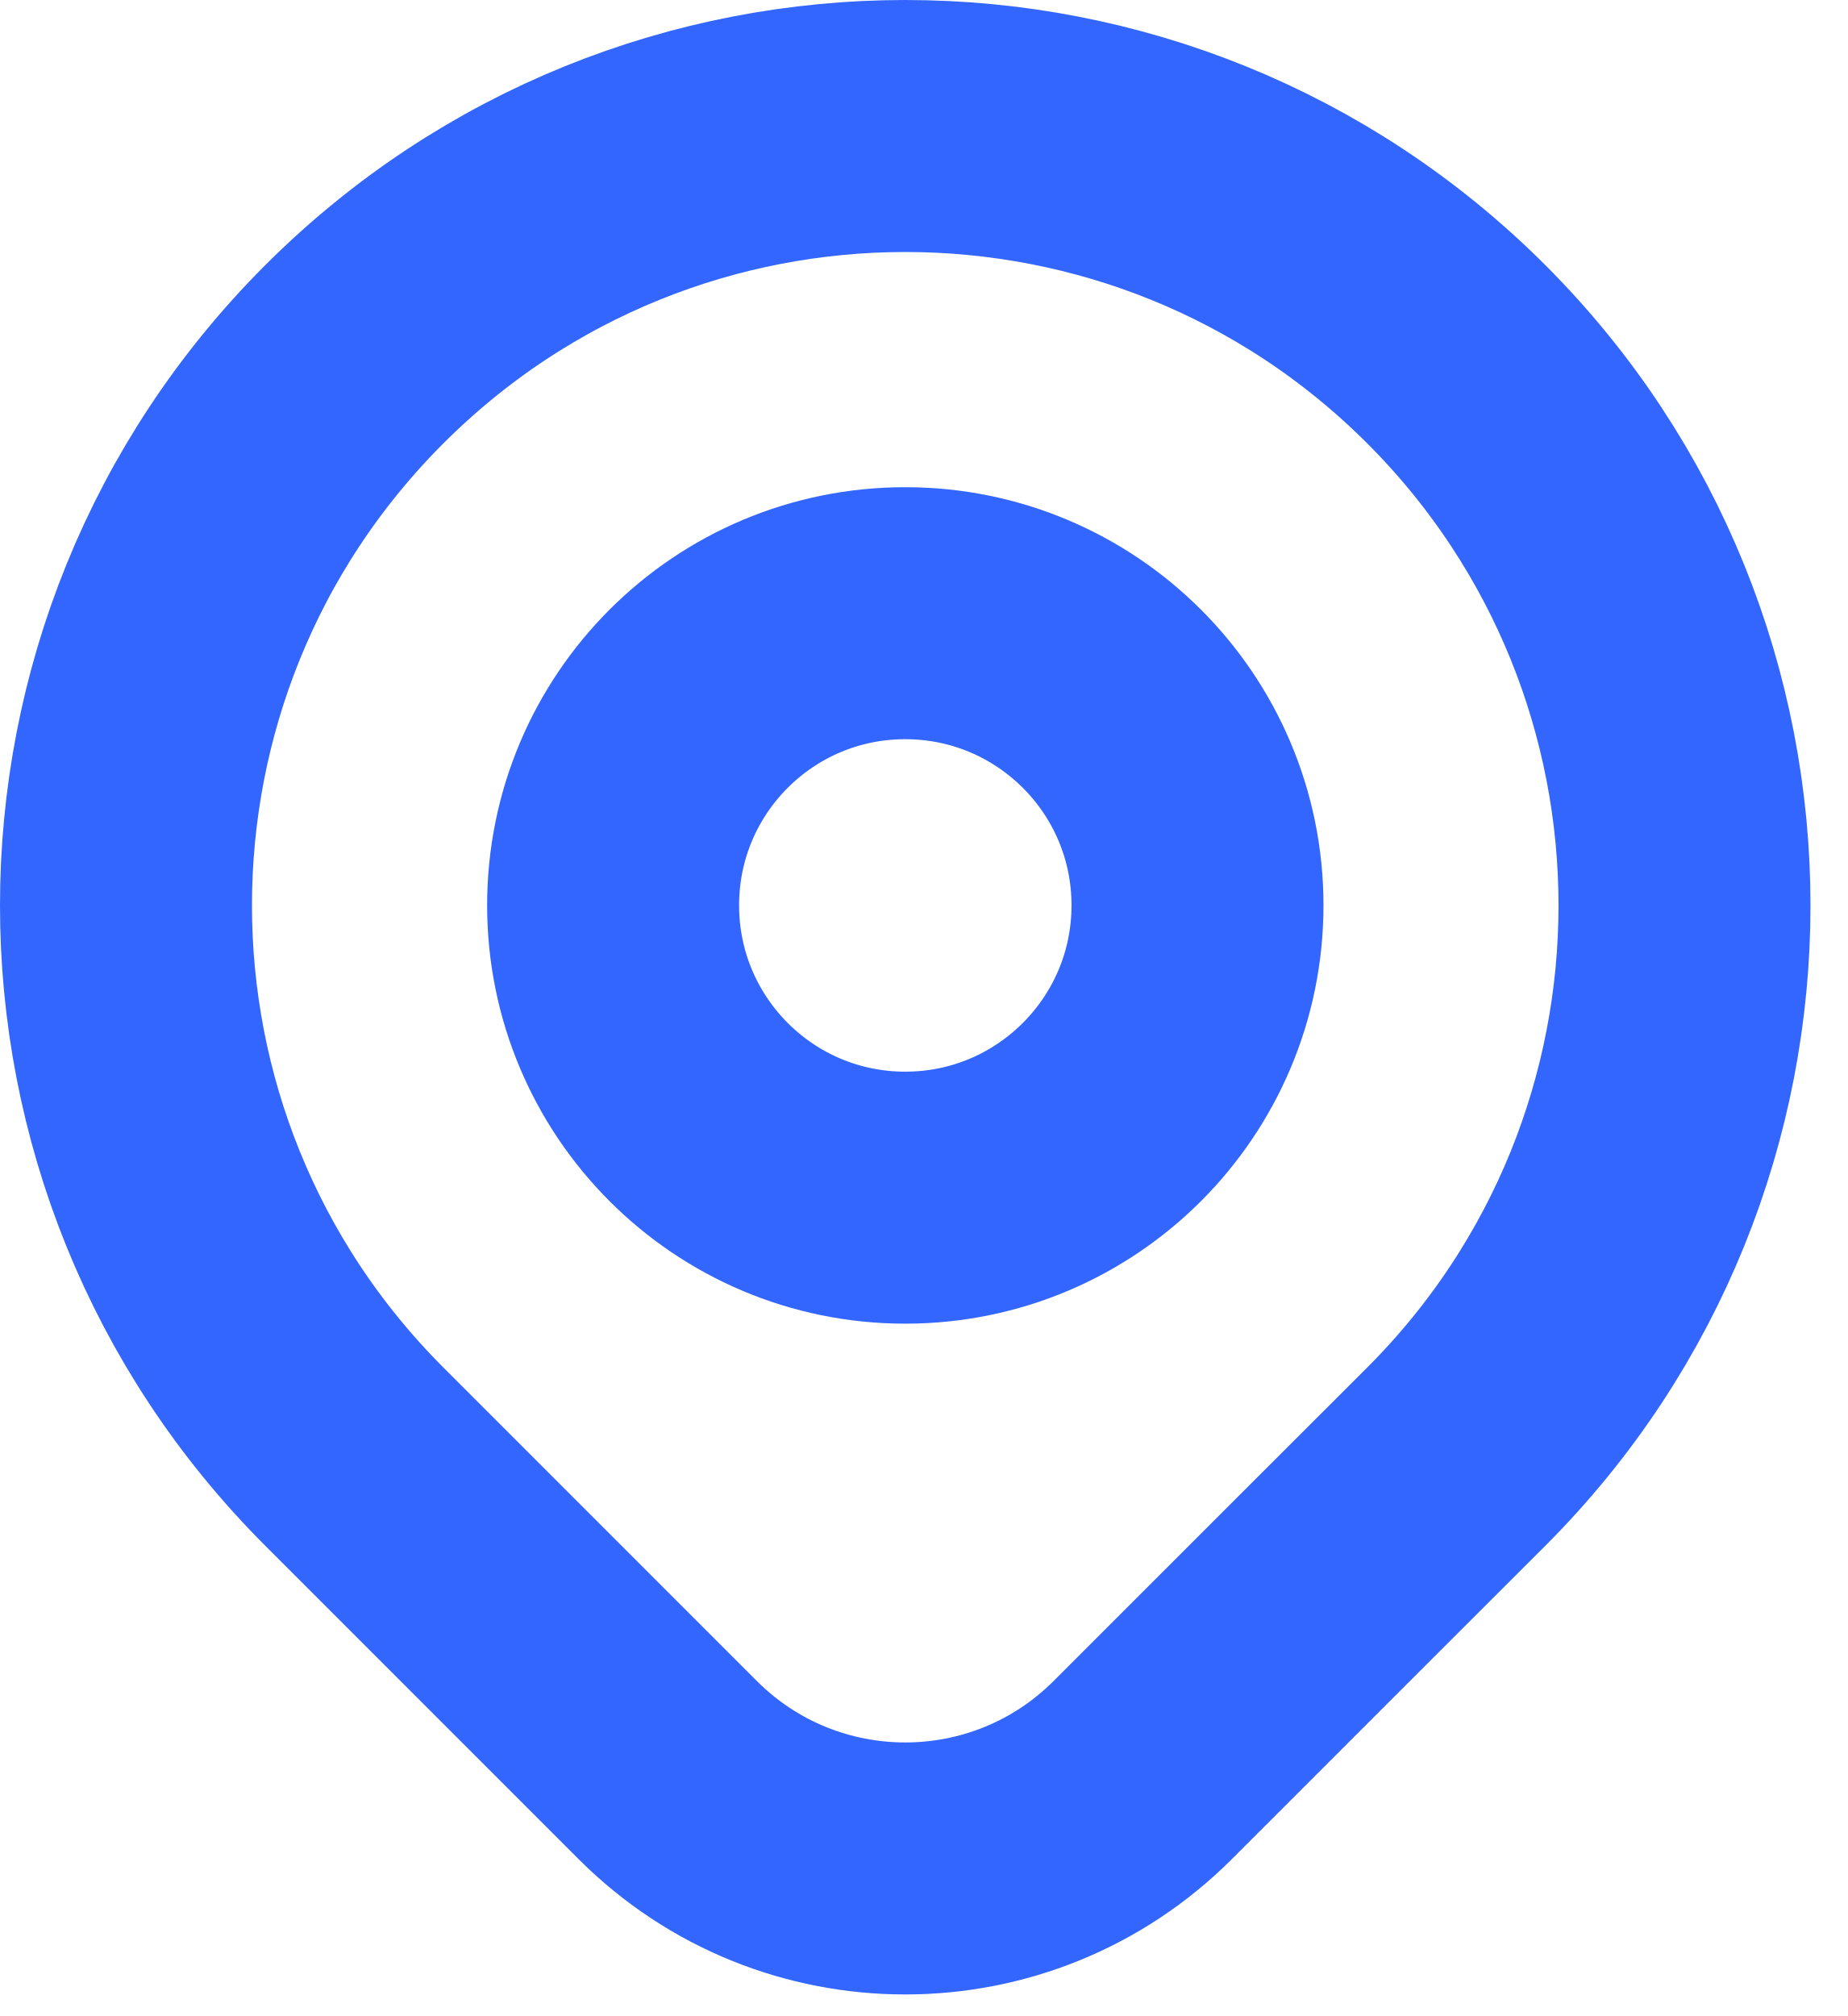
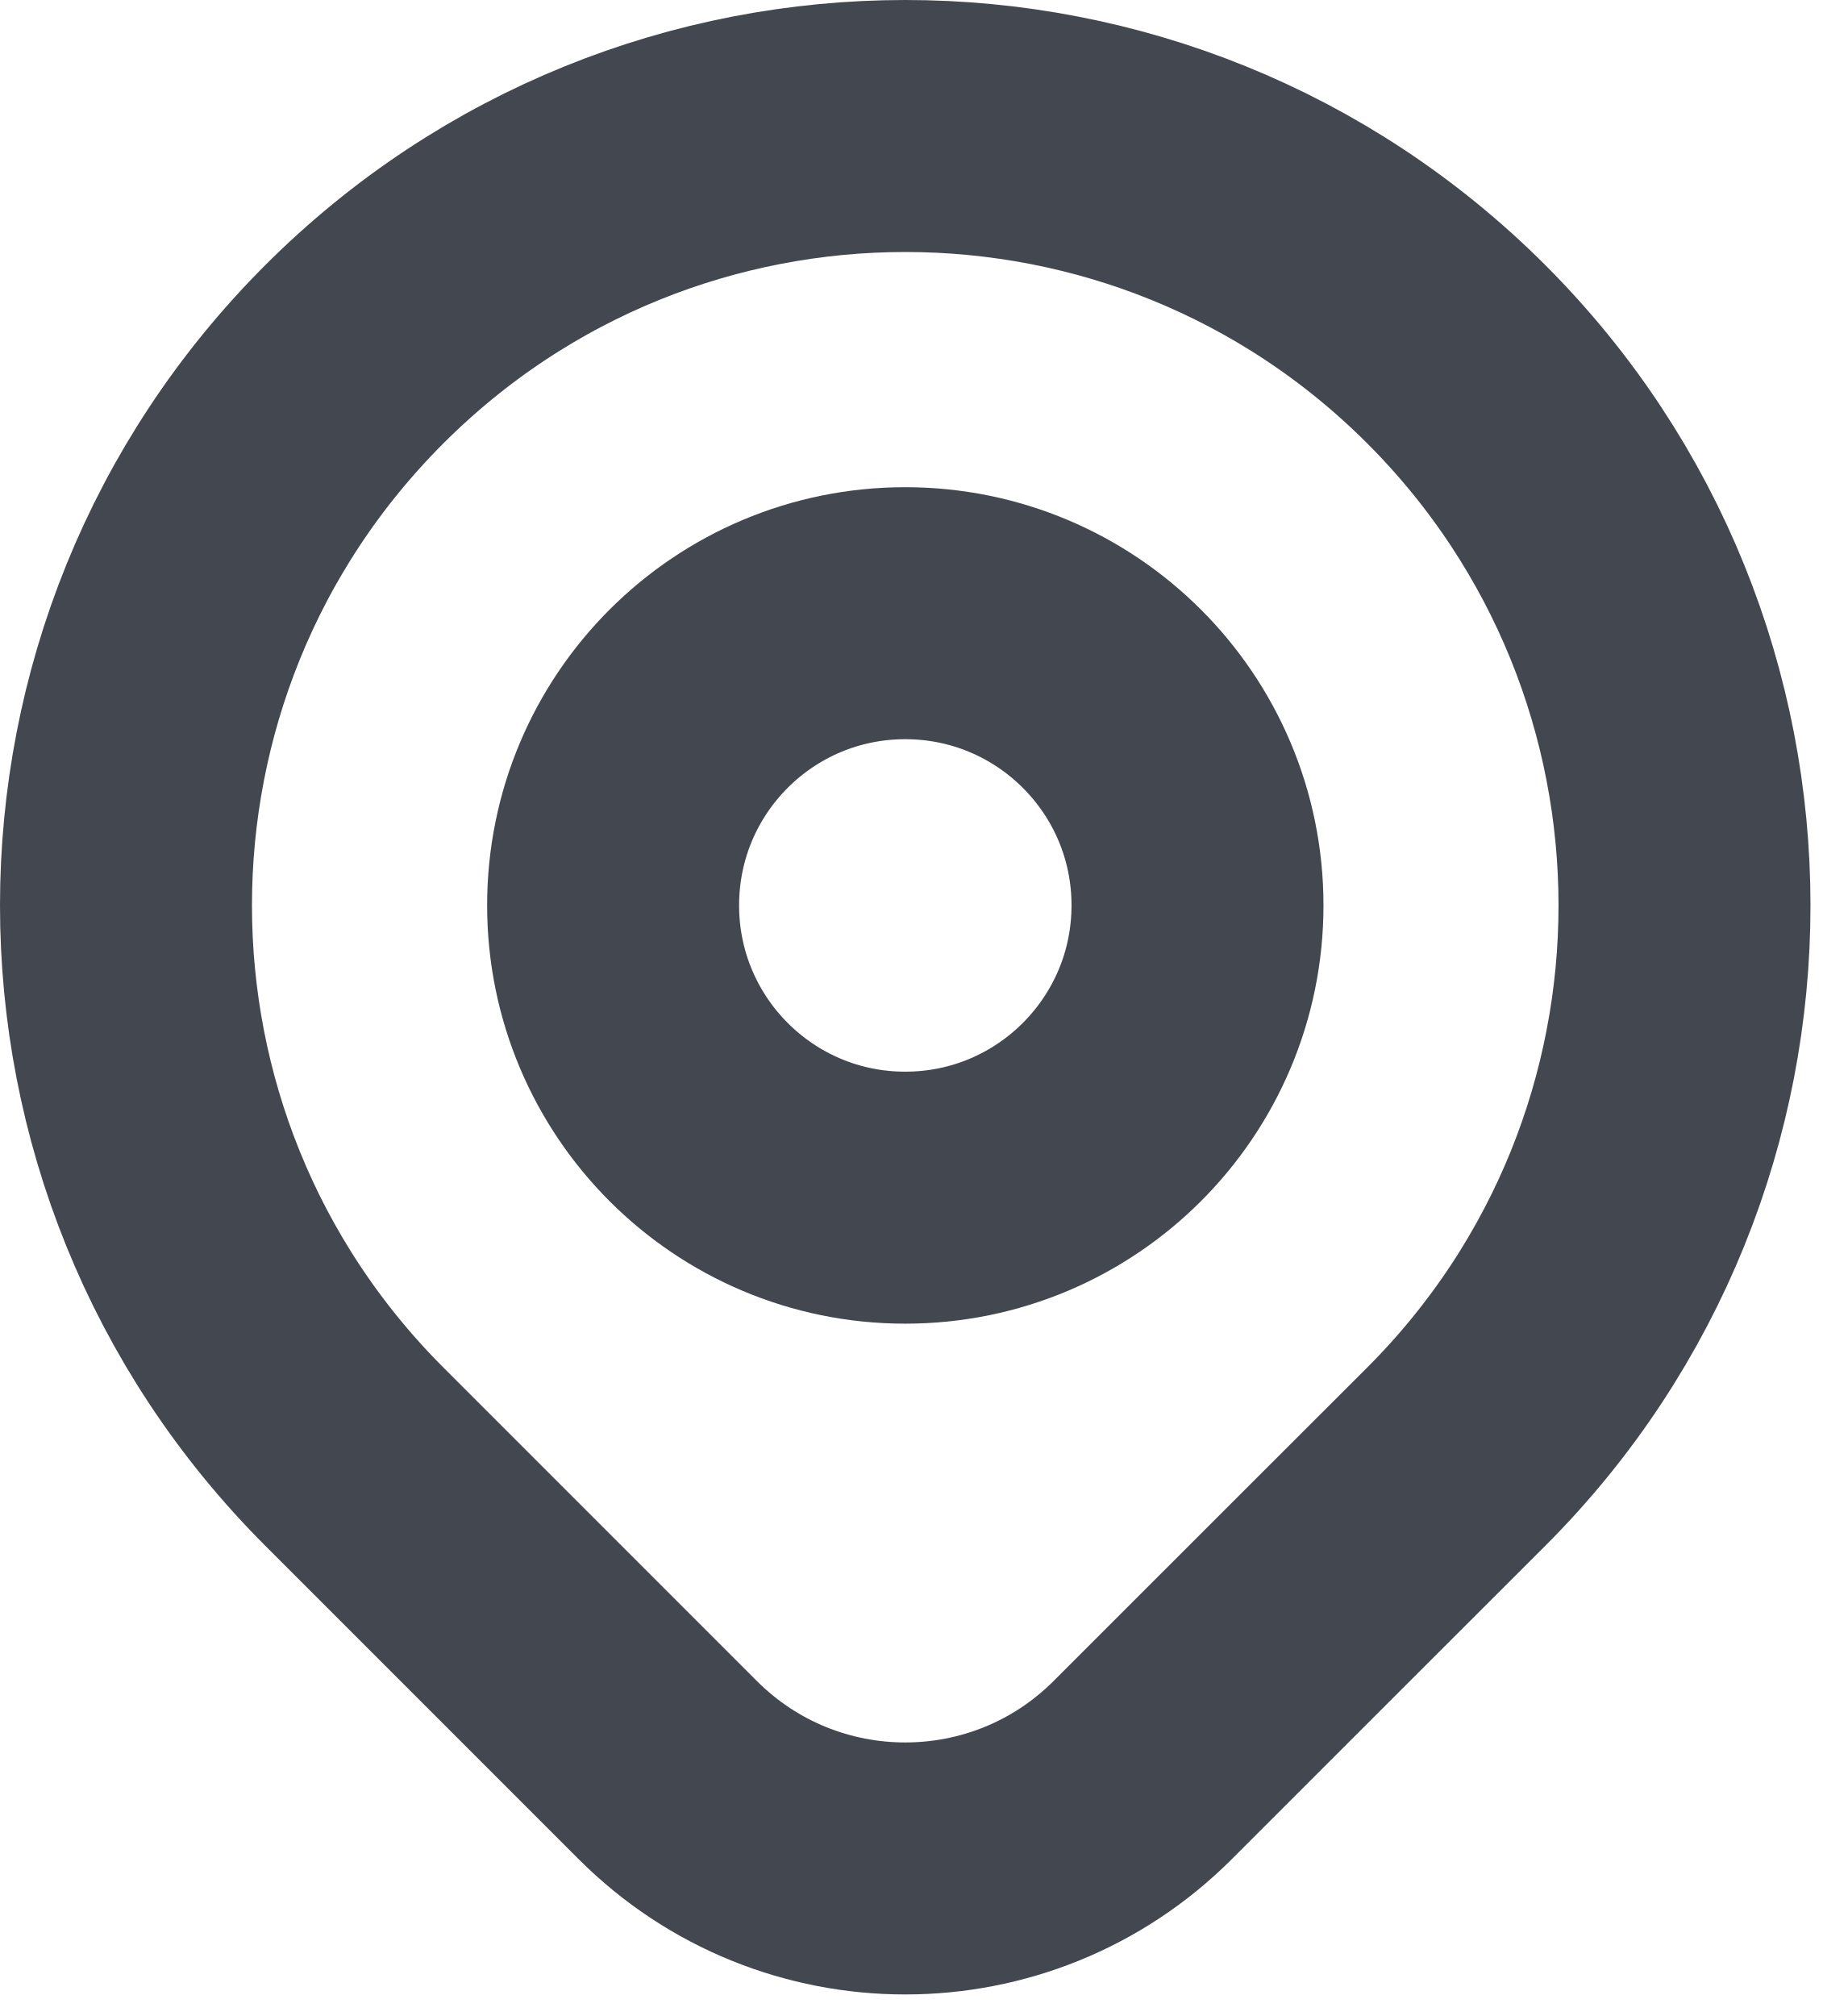
<svg xmlns="http://www.w3.org/2000/svg" width="11" height="12" viewBox="0 0 11 12" fill="none">
-   <path d="M8.67 8.67C8.253 9.086 7.489 9.85 6.803 10.536C6.022 11.317 4.756 11.317 3.975 10.536C3.302 9.863 2.55 9.111 2.109 8.67C0.297 6.858 0.297 3.921 2.109 2.109C3.921 0.297 6.858 0.297 8.67 2.109C10.481 3.921 10.481 6.858 8.67 8.67Z" stroke="#3366FF" stroke-width="1.5" stroke-linecap="round" stroke-linejoin="round" />
-   <path d="M7.129 5.389C7.129 6.35 6.35 7.129 5.389 7.129C4.428 7.129 3.65 6.35 3.65 5.389C3.65 4.428 4.428 3.65 5.389 3.65C6.35 3.65 7.129 4.428 7.129 5.389Z" stroke="#3366FF" stroke-width="1.5" stroke-linecap="round" stroke-linejoin="round" />
+   <path d="M8.67 8.67C8.253 9.086 7.489 9.85 6.803 10.536C6.022 11.317 4.756 11.317 3.975 10.536C3.302 9.863 2.55 9.111 2.109 8.67C0.297 6.858 0.297 3.921 2.109 2.109C3.921 0.297 6.858 0.297 8.67 2.109C10.481 3.921 10.481 6.858 8.67 8.67Z" stroke="#43474F" stroke-width="1.5" stroke-linecap="round" stroke-linejoin="round" />
+   <path d="M7.129 5.389C7.129 6.35 6.35 7.129 5.389 7.129C4.428 7.129 3.65 6.35 3.65 5.389C3.65 4.428 4.428 3.65 5.389 3.65C6.35 3.65 7.129 4.428 7.129 5.389Z" stroke="#43474F" stroke-width="1.5" stroke-linecap="round" stroke-linejoin="round" />
</svg>
